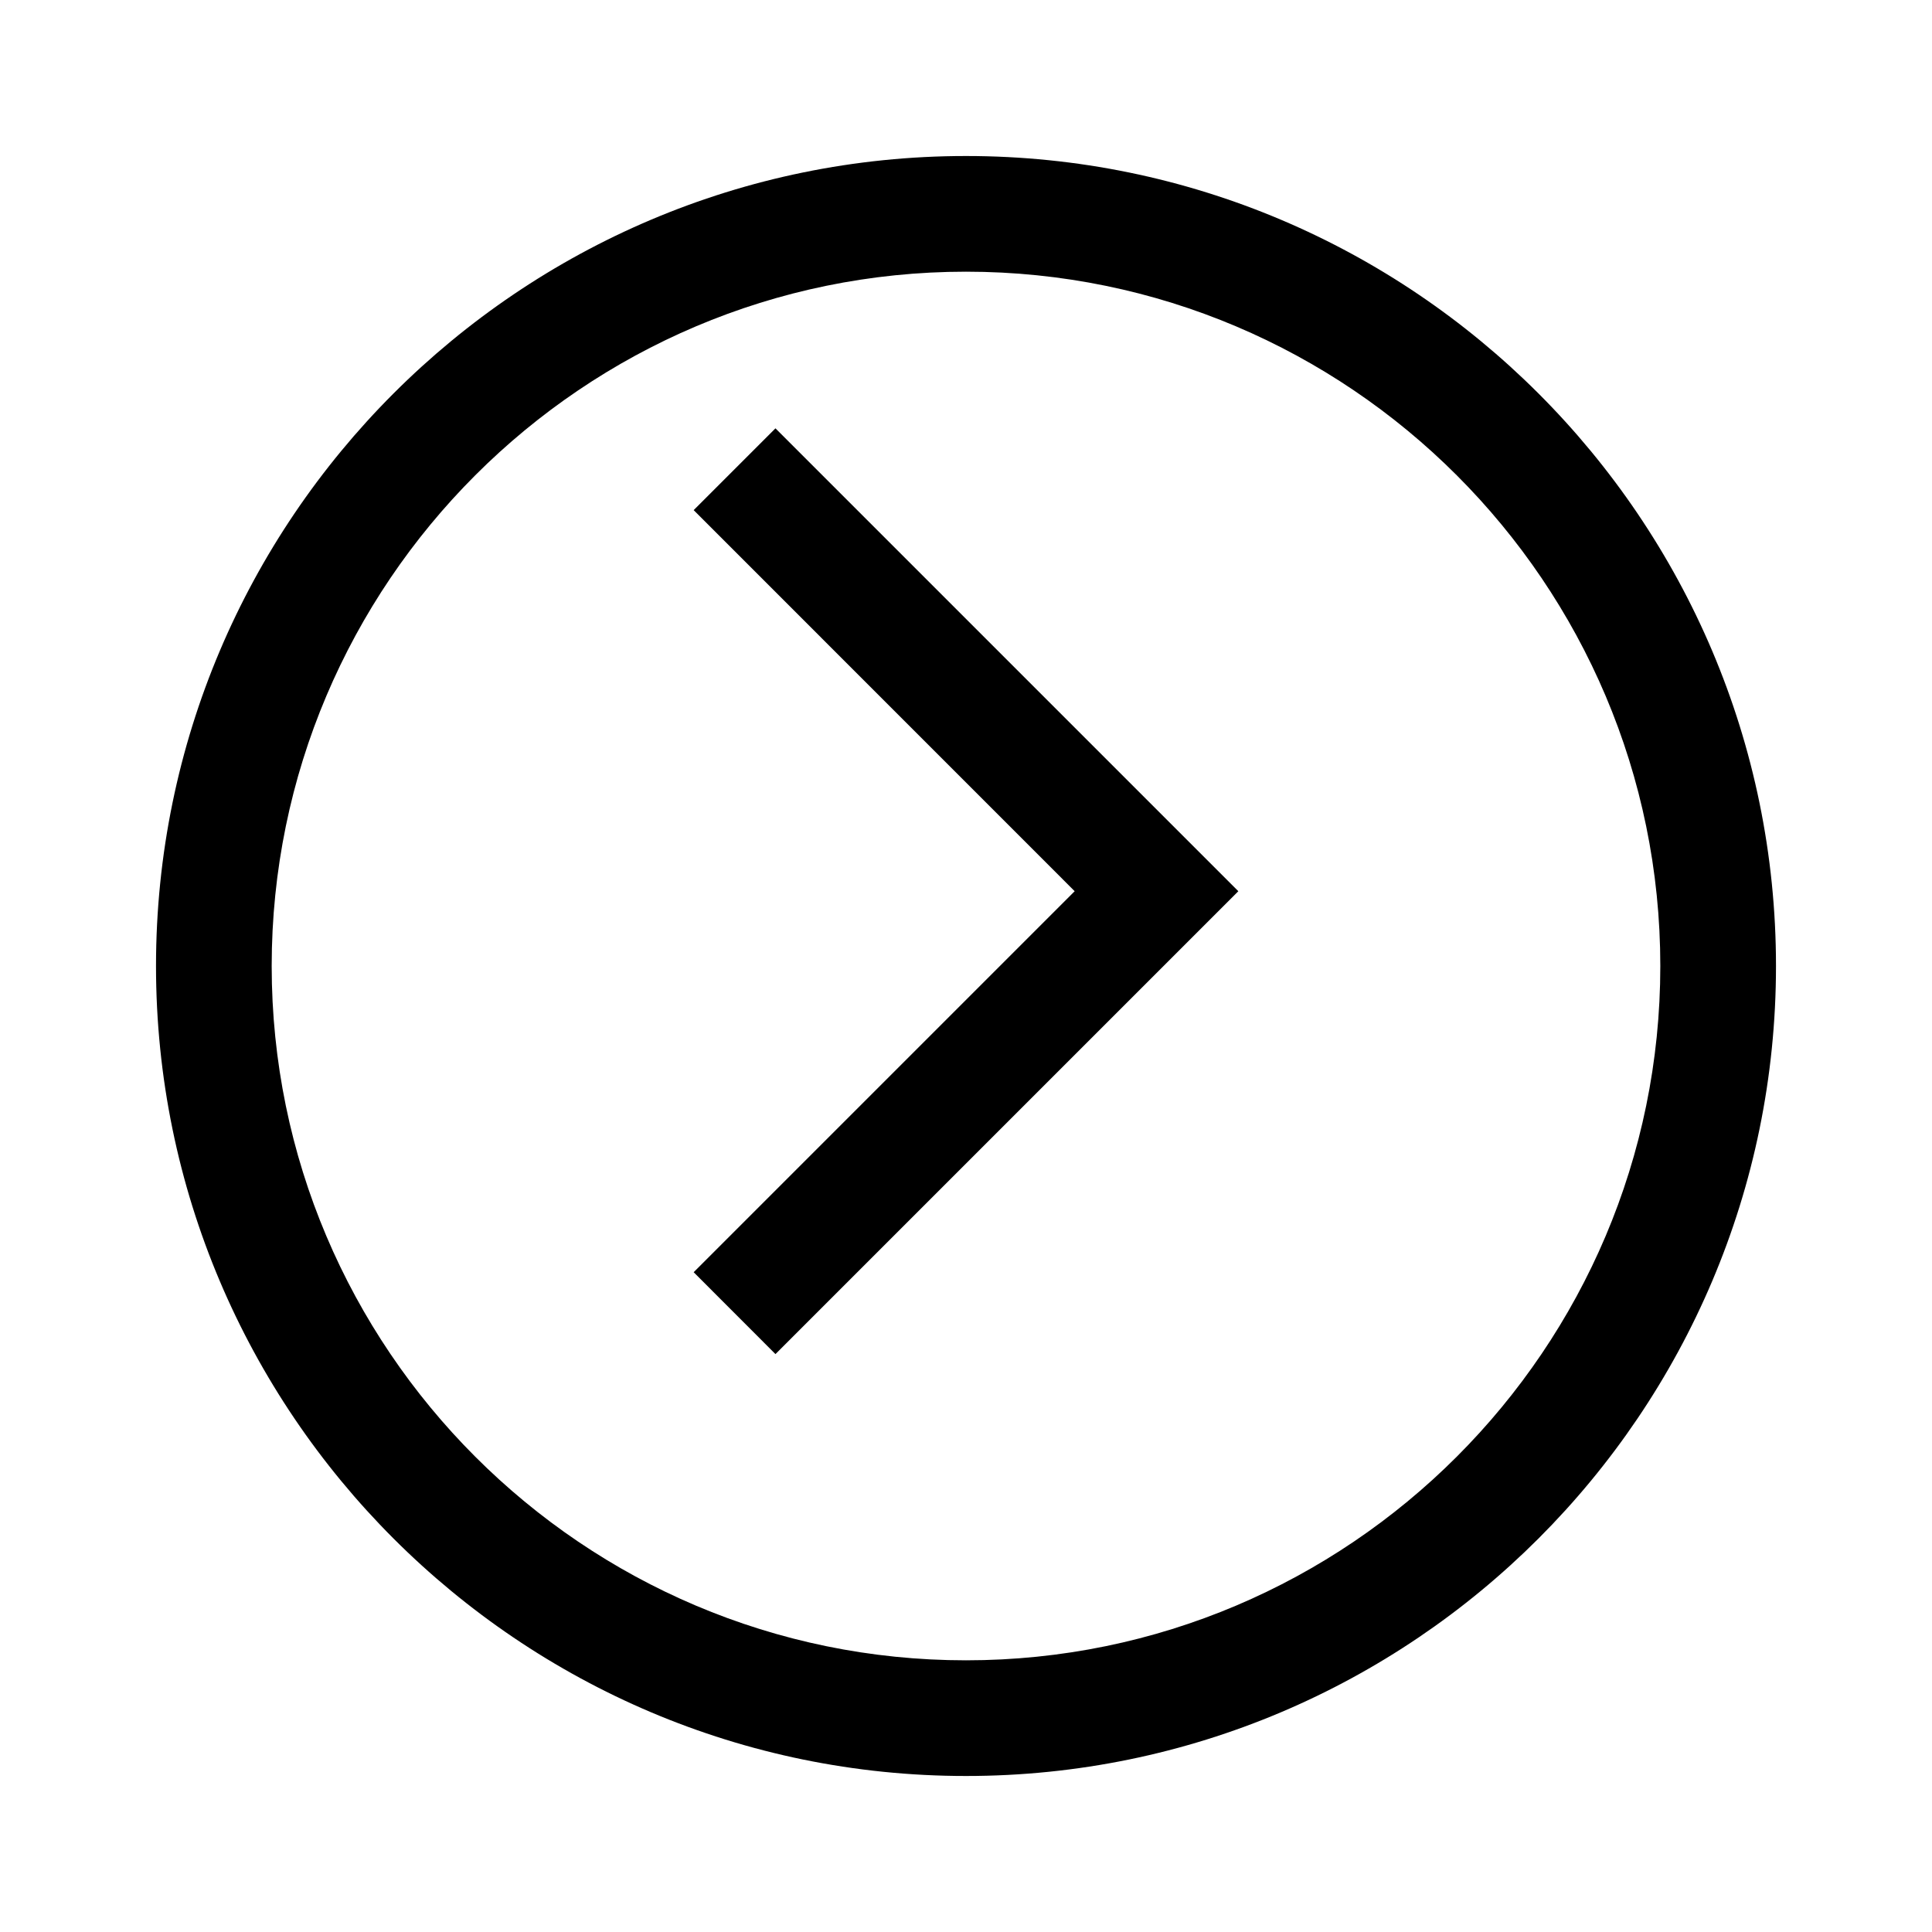
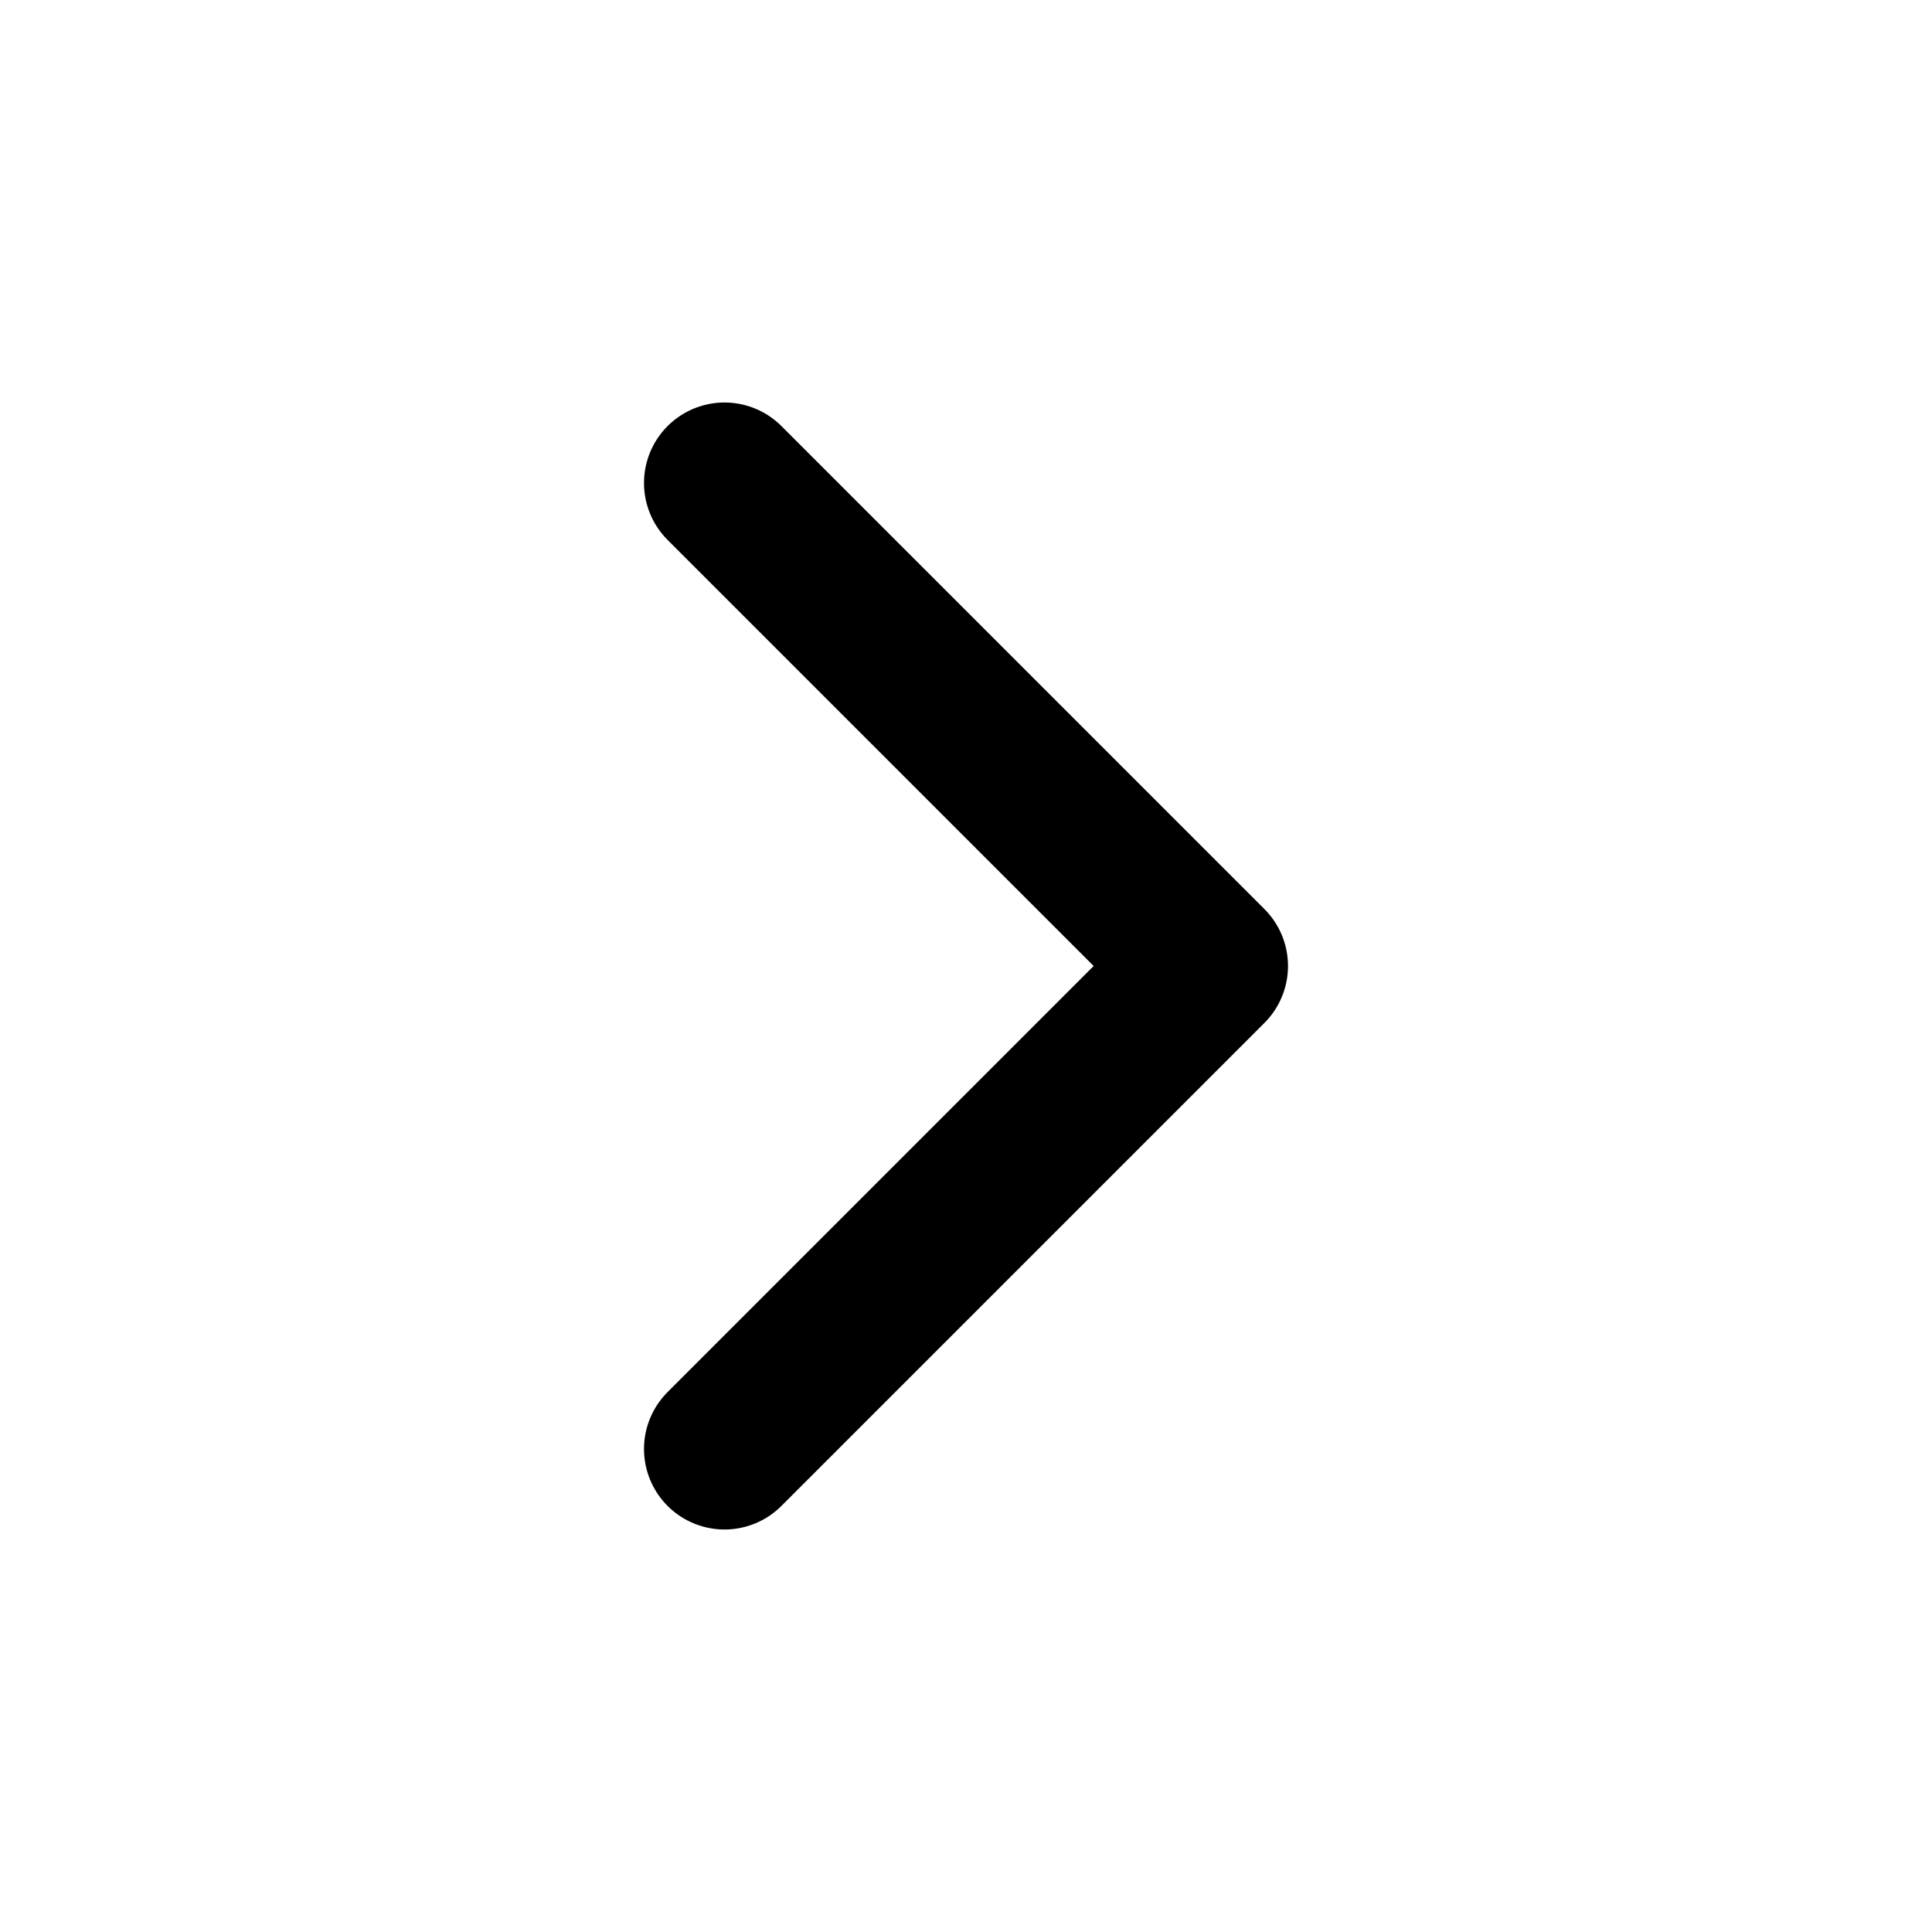
- <svg xmlns="http://www.w3.org/2000/svg" version="1.1" viewBox="-.5 -.5 24 24" width="24" height="24">
-   <defs />
-   <g id="Canvas_1" stroke-dasharray="none" fill-opacity="1" stroke-opacity="1" stroke="none" fill="none">
-     <g id="Canvas_1_Layer_1">
-       <g id="Graphic_2">
-         <path d="M 8.117 5.837 L 12.85 10.571 L 8.117 15.304 L 9.133 16.321 L 14.883 10.571 L 9.133 4.821 L 8.117 5.837 Z" fill="black" />
-       </g>
-       <g id="Graphic_3">
-         <path d="M 11.5 21.562 C 5.951 21.562 1.438 17.049 1.438 11.5 C 1.438 5.951 5.951 1.438 11.5 1.438 C 17.049 1.438 21.562 5.951 21.562 11.5 C 21.562 17.049 17.049 21.562 11.5 21.562 Z M 11.5 2.875 C 6.744 2.875 2.875 6.744 2.875 11.5 C 2.875 16.256 6.744 20.125 11.5 20.125 C 16.256 20.125 20.125 16.256 20.125 11.5 C 20.125 6.744 16.256 2.875 11.5 2.875 Z" fill="black" />
-       </g>
-       <g id="Graphic_4">
-                 </g>
-     </g>
-   </g>
+ <svg xmlns="http://www.w3.org/2000/svg" width="24" height="24" viewBox="0 0 24 24" fill="none" stroke="currentColor" stroke-width="2" stroke-linecap="round" stroke-linejoin="round" class="feather feather-chevron-right">
+   <polyline points="9 18 15 12 9 6" />
</svg>
